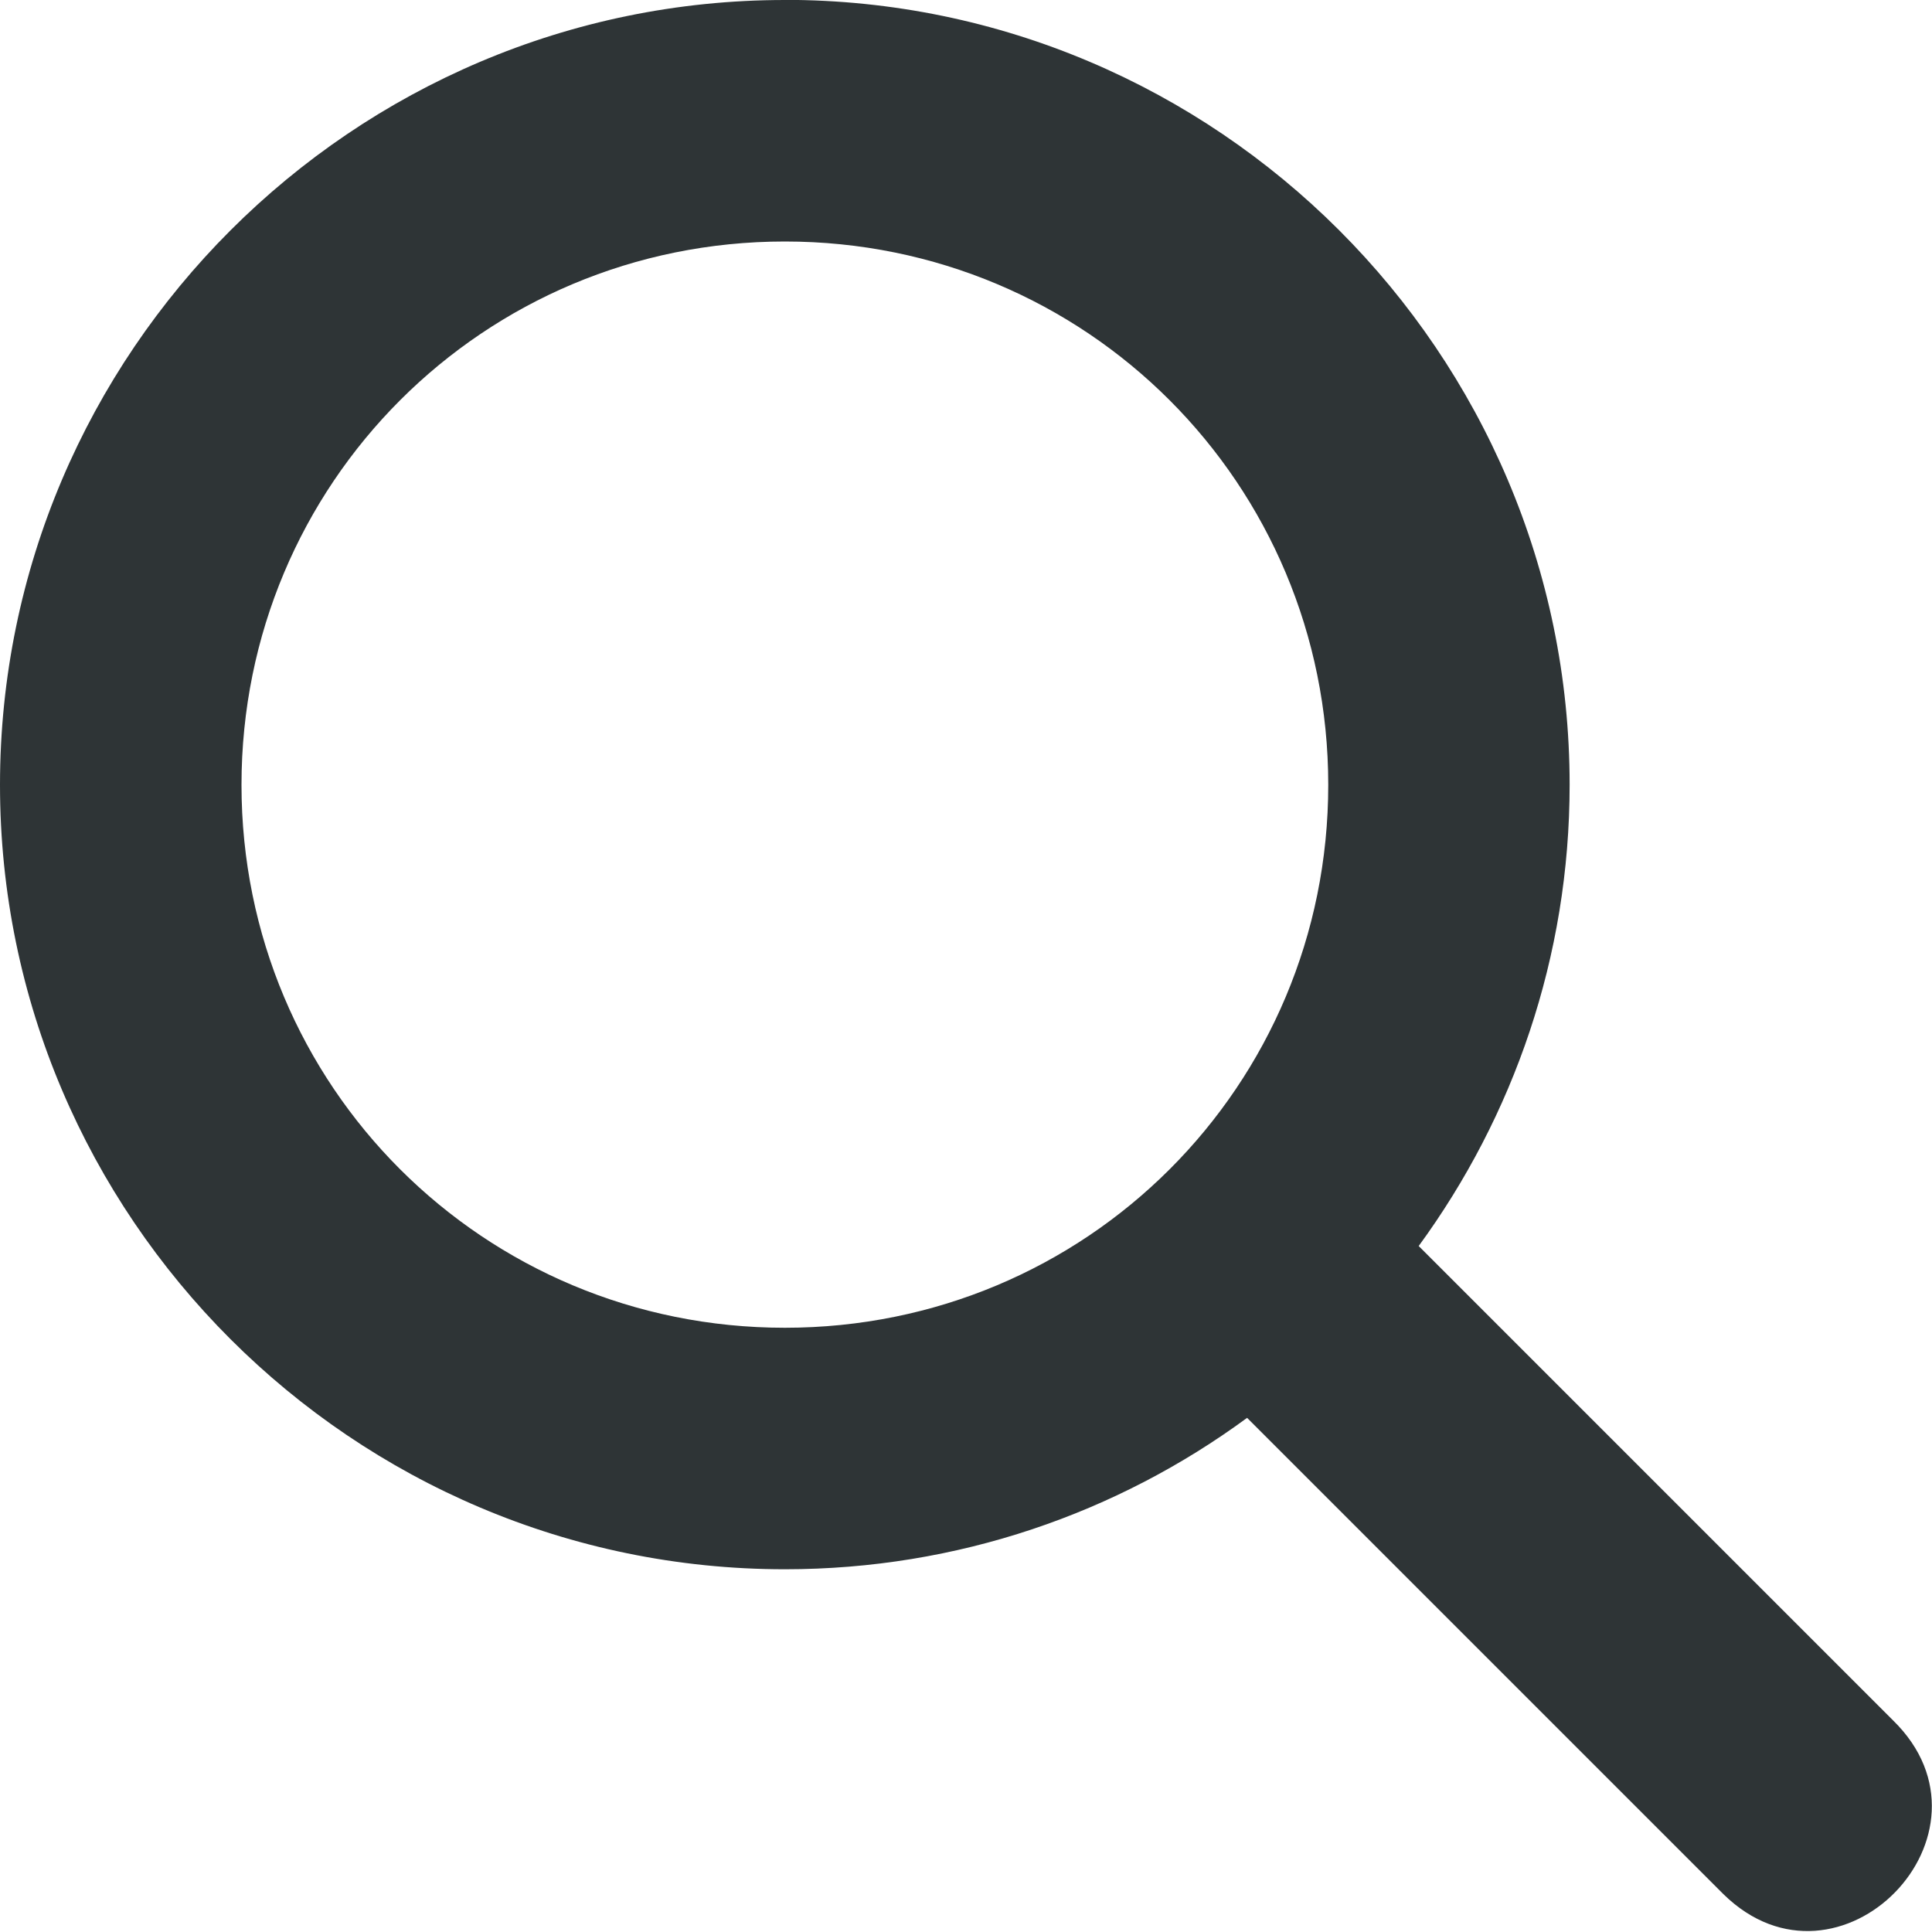
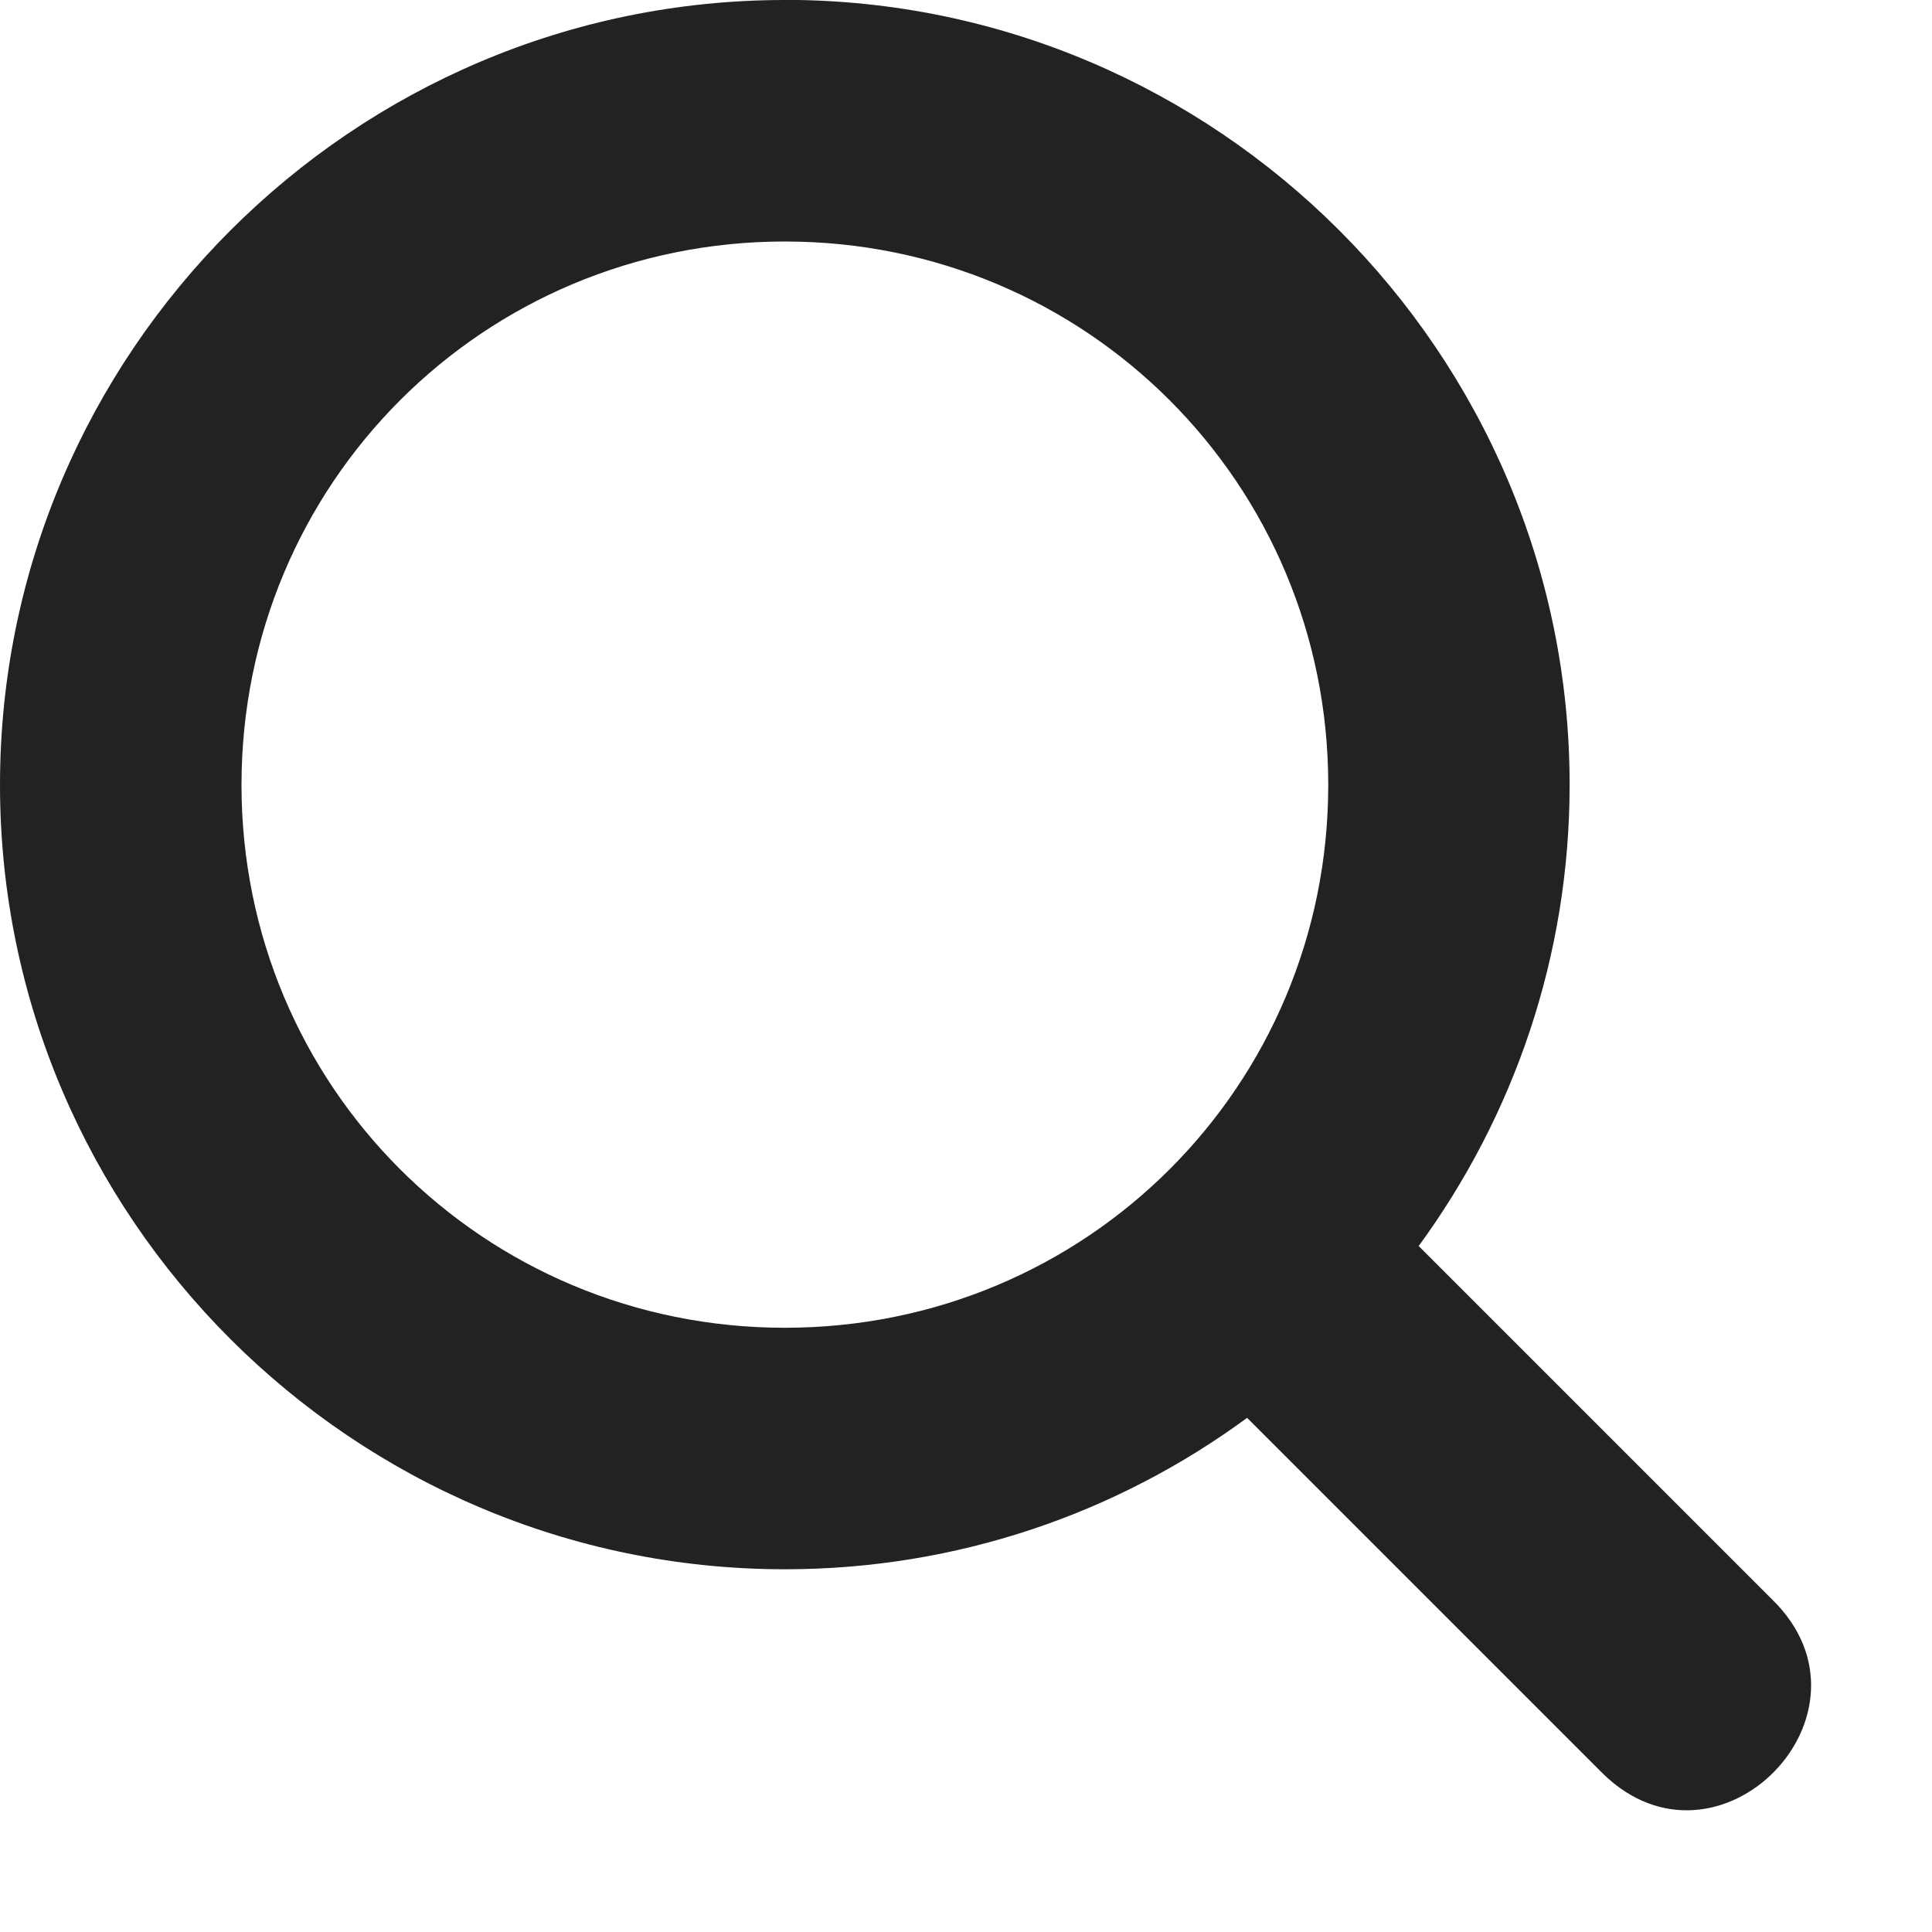
<svg xmlns="http://www.w3.org/2000/svg" height="16px" viewBox="0 0 16 16" width="16px">
-   <path d="m 6.5 0 c -3.578 0 -6.5 2.922 -6.5 6.5 s 2.922 6.496 6.5 6.496 c 1.43 0 2.754 -0.465 3.828 -1.254 l 3.945 3.945 c 0.957 0.938 2.363 -0.5 1.406 -1.438 l -3.93 -3.93 c 0.785 -1.074 1.25 -2.395 1.25 -3.82 c 0 -3.578 -2.922 -6.5 -6.5 -6.5 z m 0 2 c 2.496 0 4.5 2.004 4.5 4.5 s -2.004 4.496 -4.5 4.496 s -4.5 -2 -4.5 -4.496 s 2.004 -4.5 4.5 -4.5 z m 0 0" fill="#2e3436" />
+   <path d="m 6.5 0 c -3.578 0 -6.5 2.922 -6.5 6.5 s 2.922 6.496 6.5 6.496 c 1.43 0 2.754 -0.465 3.828 -1.254 l 2.945 2.945 c 0.957 0.938 2.363 -0.5 1.406 -1.438 l -2.93 -2.93 c 0.785 -1.074 1.25 -2.395 1.25 -3.82 c 0 -3.578 -2.922 -6.5 -6.5 -6.5 z m 0 2 c 2.496 0 4.5 2.004 4.5 4.5 s -2.004 4.496 -4.5 4.496 s -4.5 -2 -4.5 -4.496 s 2.004 -4.5 4.5 -4.5 z m 0 0" fill="#222222" />
</svg>
